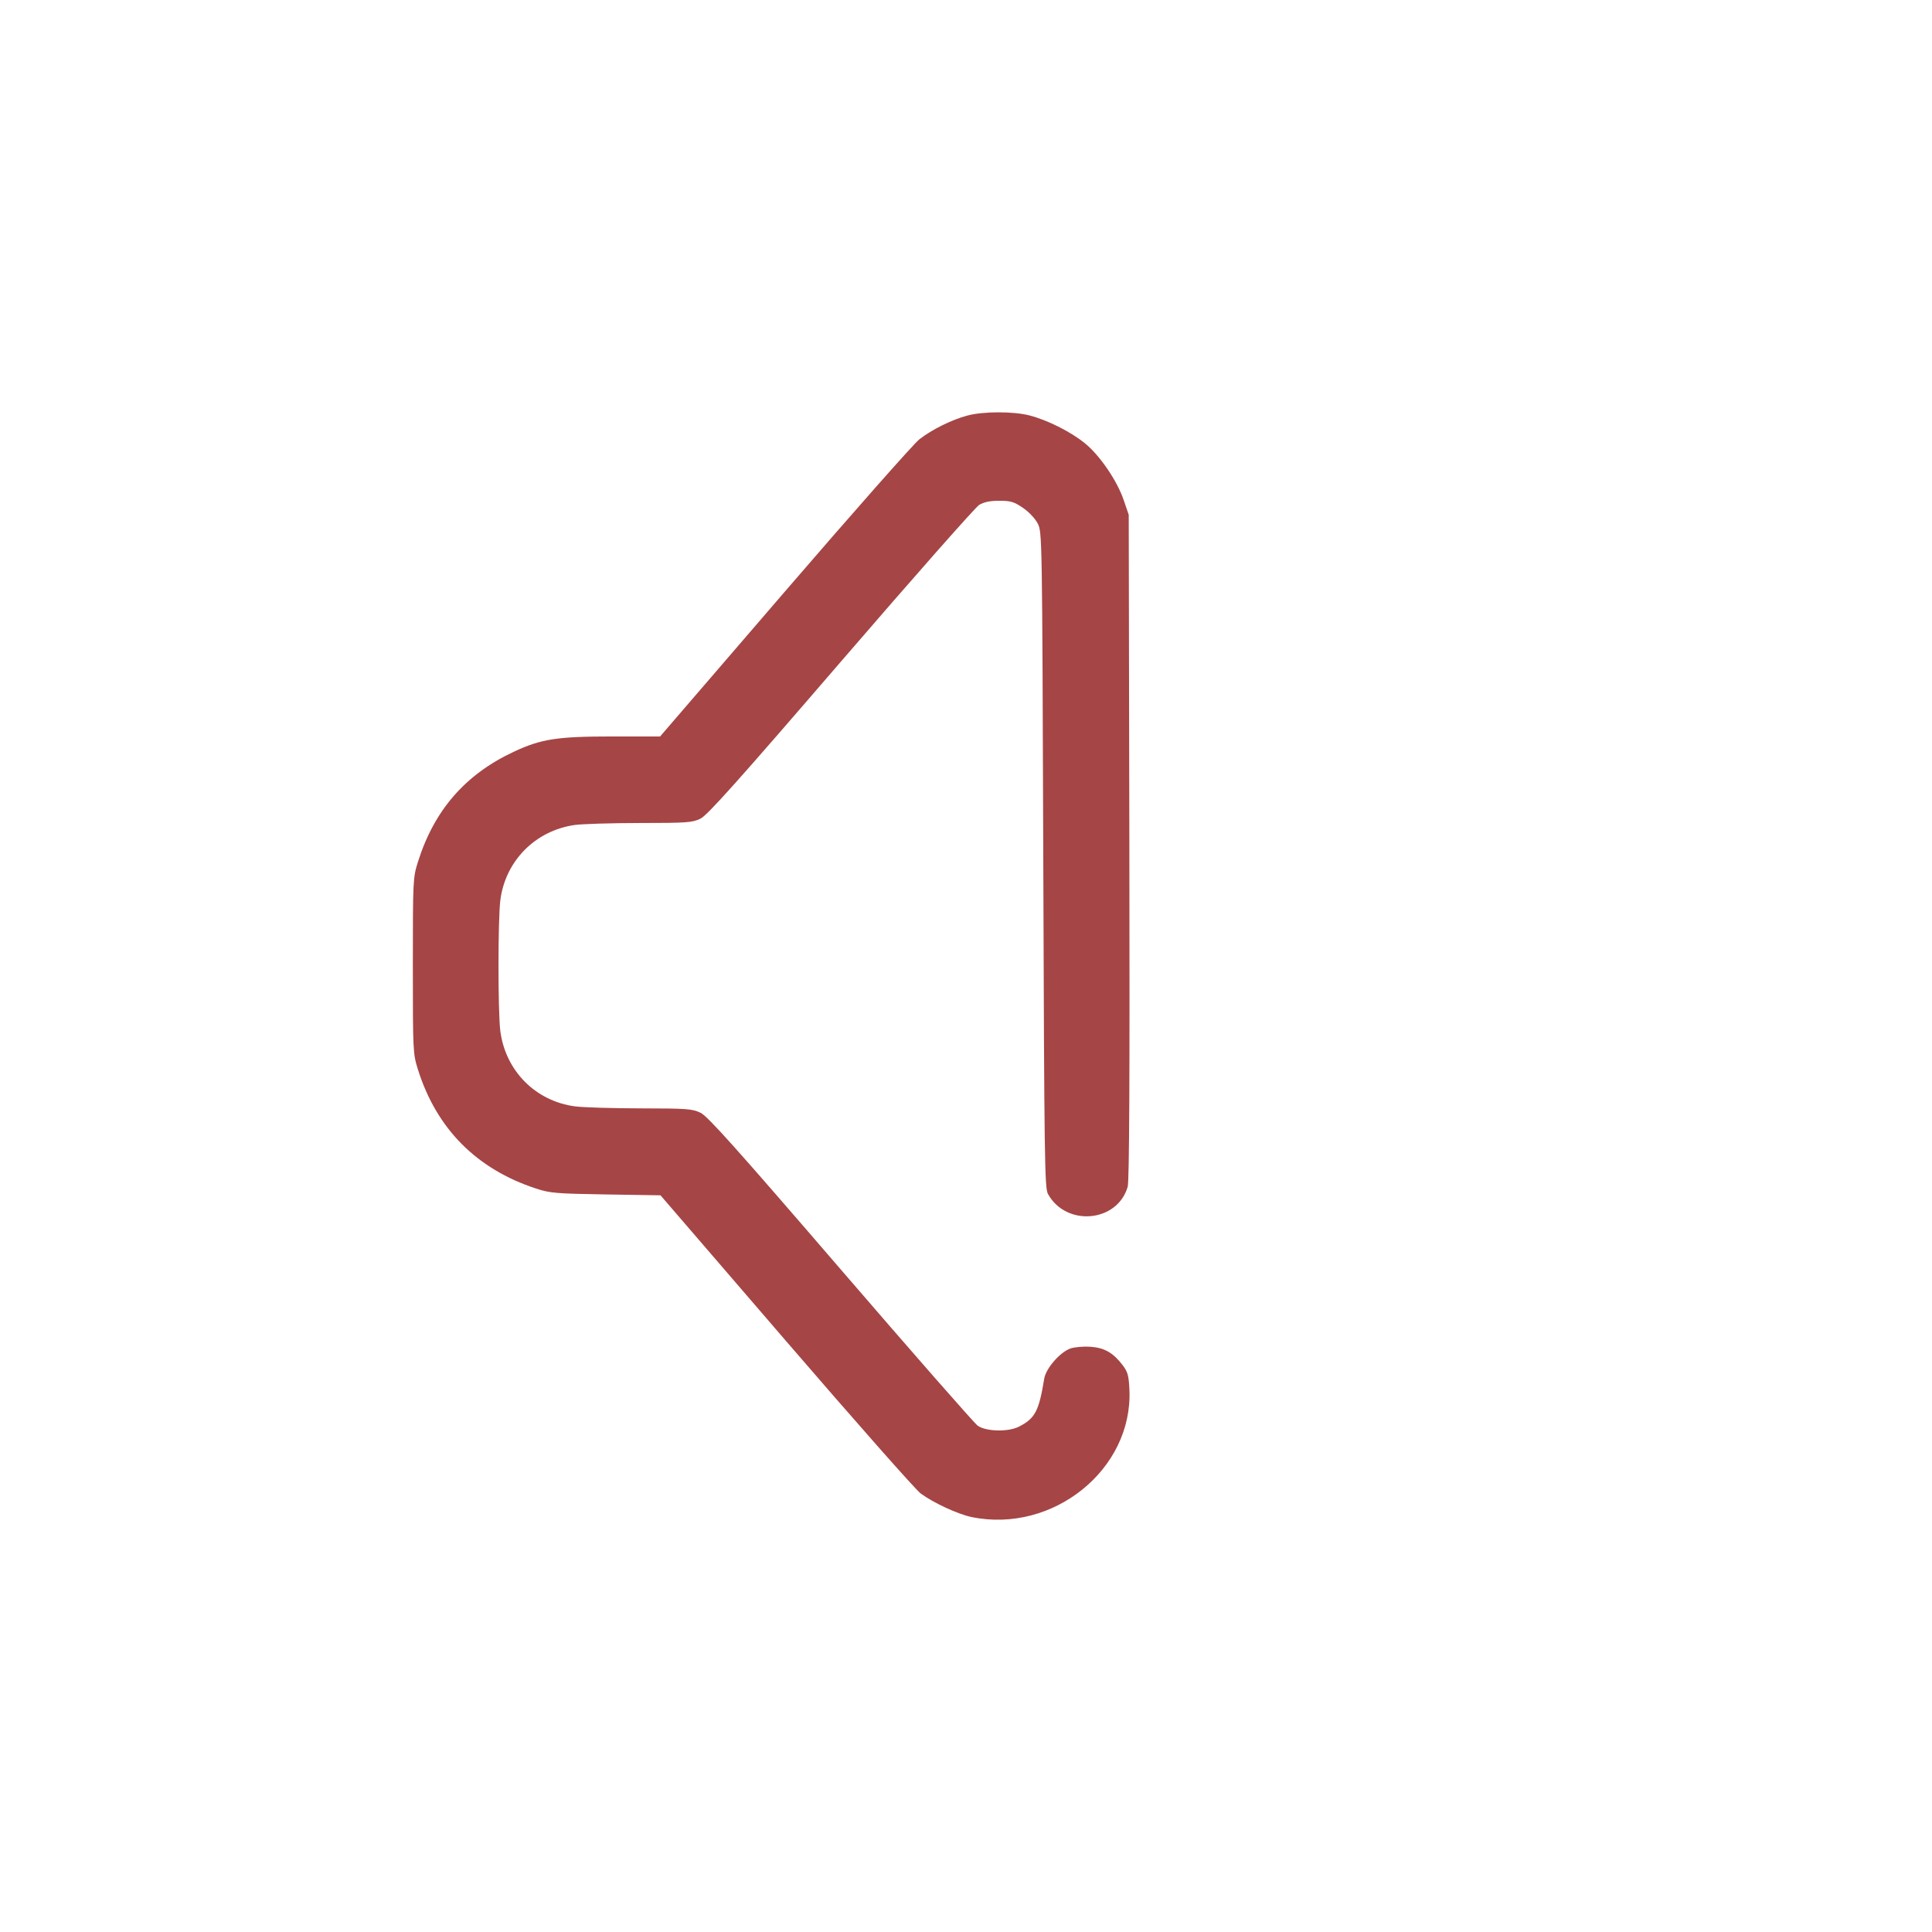
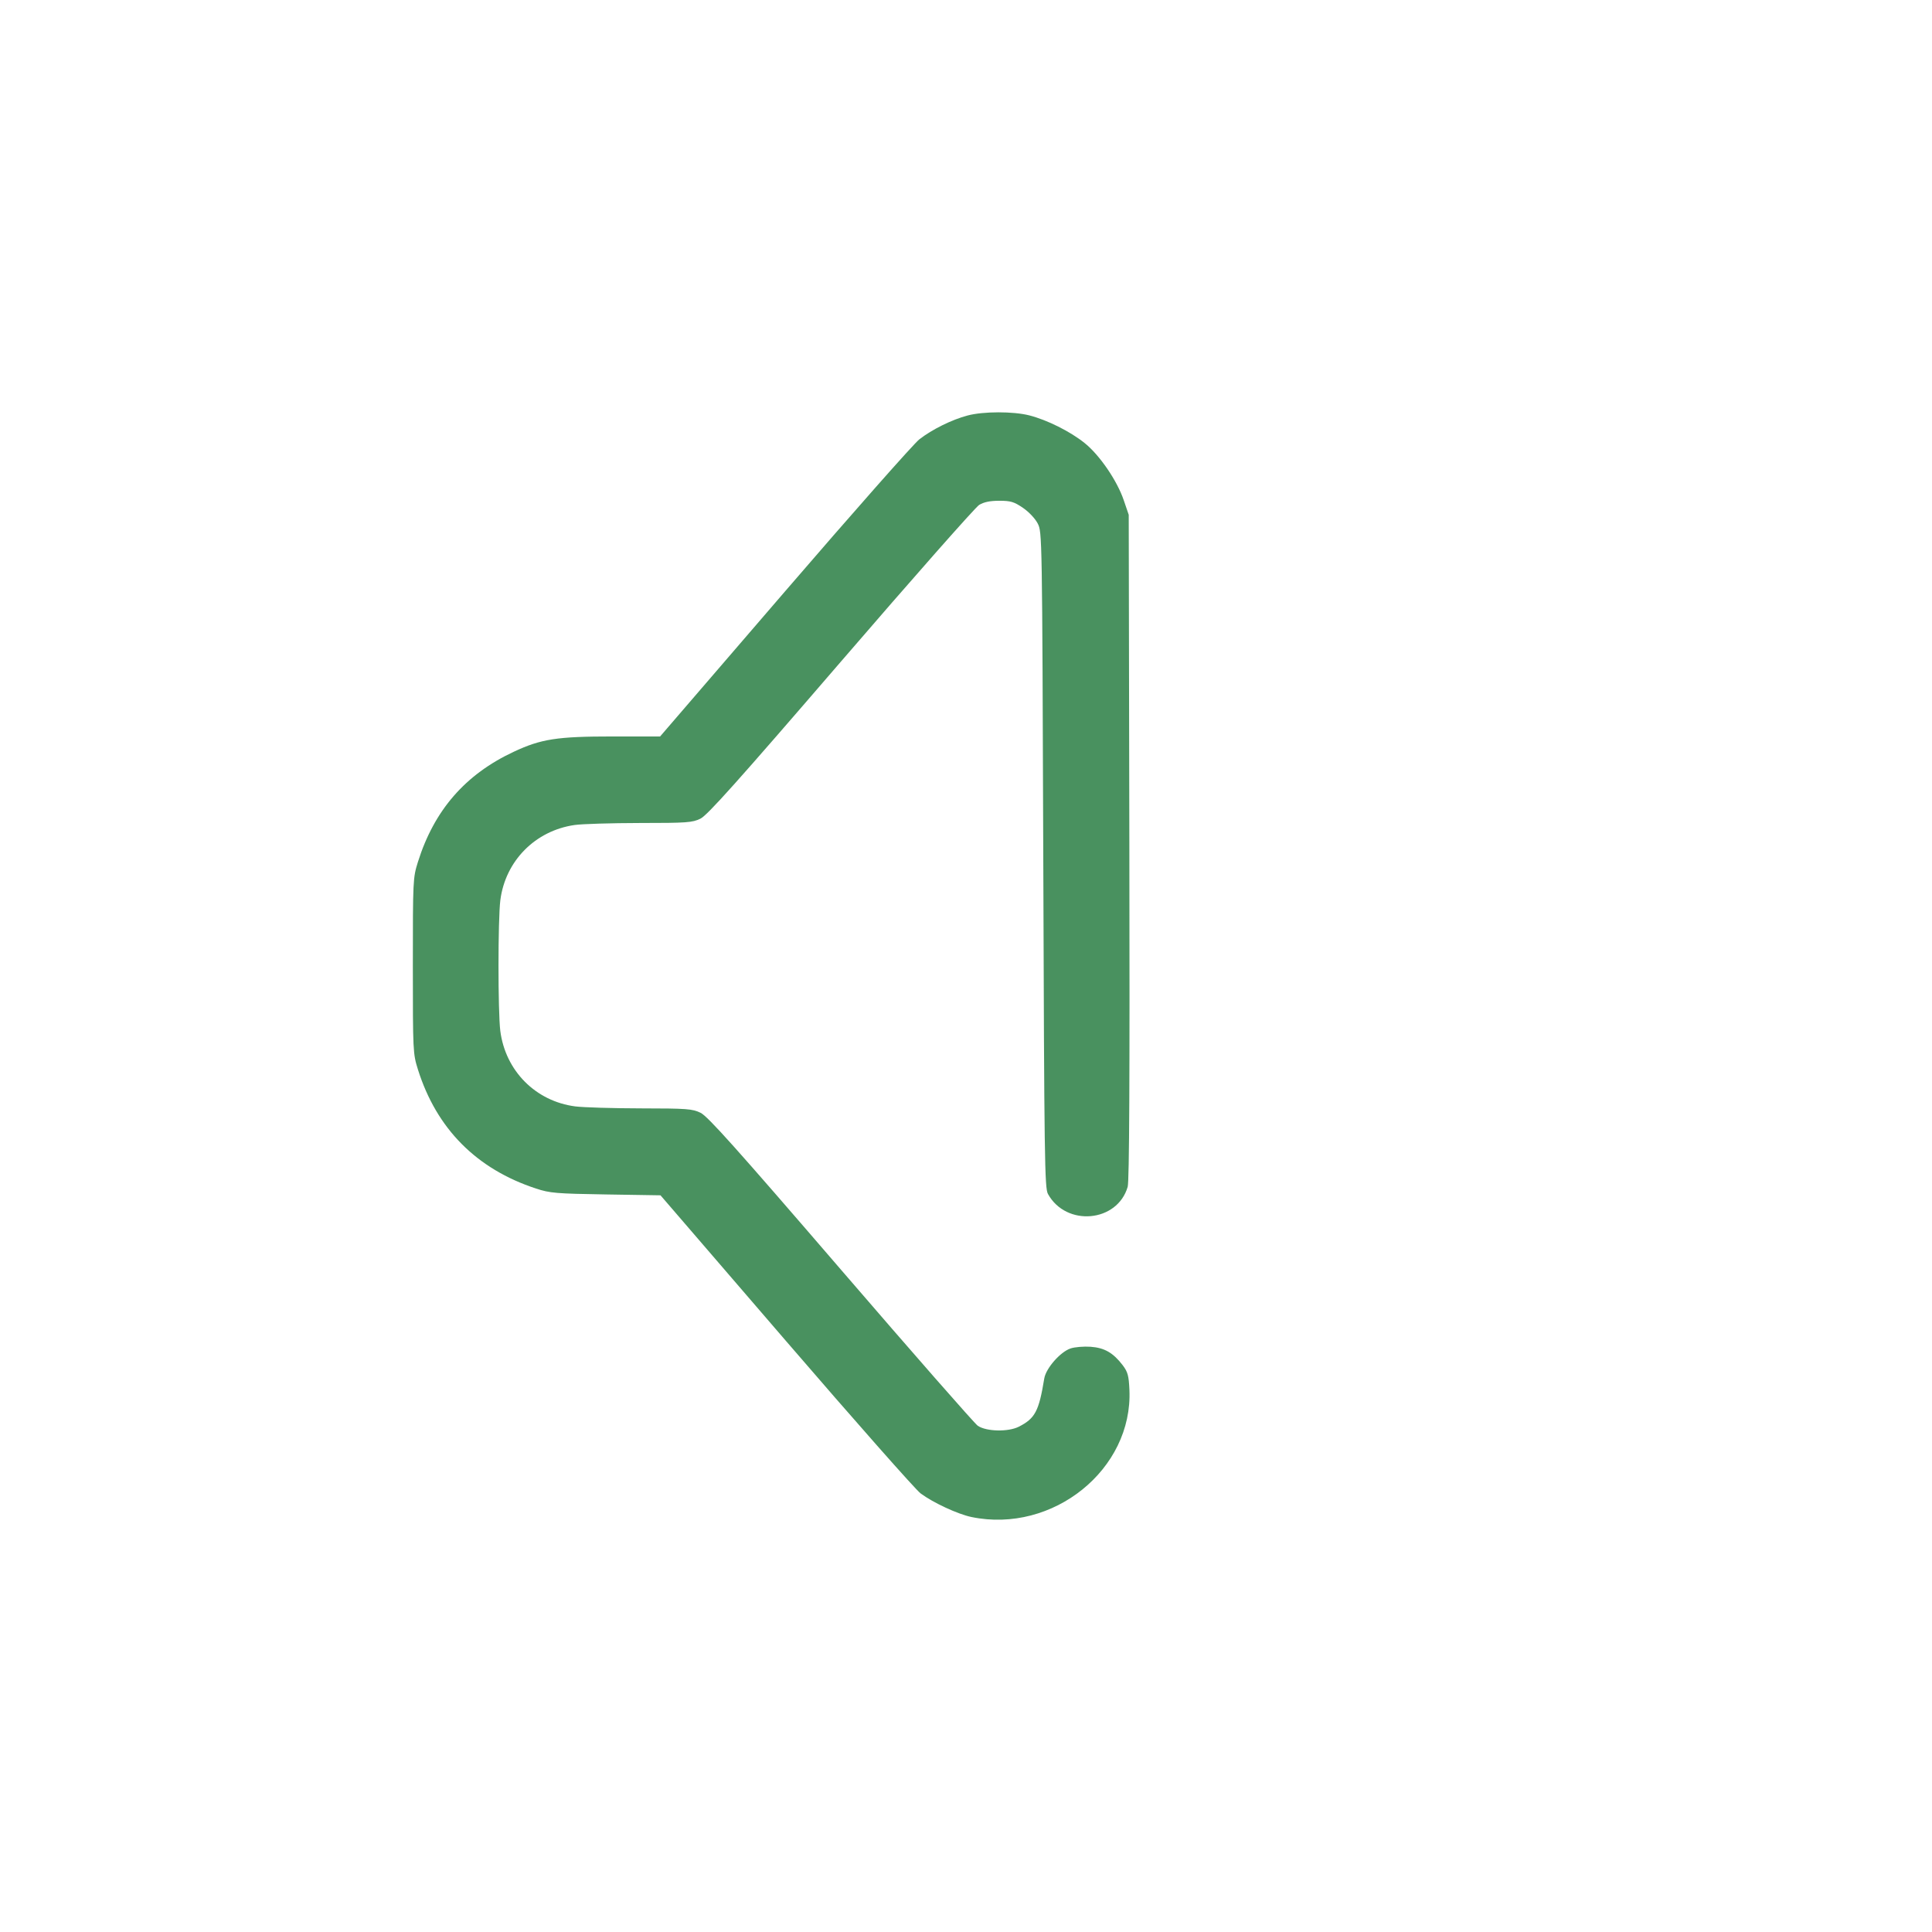
- <svg xmlns="http://www.w3.org/2000/svg" style="color:#A64545;" fill="currentColor" stroke="currentColor" stroke-width="0" viewBox="-4.8 -4.8 33.60 33.60" version="1.1" id="svg3" xml:space="preserve">
+ <svg xmlns="http://www.w3.org/2000/svg" style="color:#49915F;" fill="currentColor" stroke="currentColor" stroke-width="0" viewBox="-4.8 -4.8 33.60 33.60" version="1.1" id="svg3" xml:space="preserve">
  <defs id="defs3" />
  <g id="SVGRepo_tracerCarrier" stroke-linecap="round" stroke-linejoin="round" stroke-width="0.624" />
  <path style="fill:currentColor" id="path1" />
  <path d="M 12.028,2.426 C 11.754,2.498 11.41,2.668 11.188,2.841 11.089,2.919 10.034,4.113 8.844,5.495 L 6.68,8.008 H 5.854 c -0.964,0 -1.243,0.043 -1.719,0.266 -0.843,0.394 -1.384,1.016 -1.667,1.917 -0.086,0.275 -0.088,0.311 -0.088,1.804 0,1.493 0.002,1.529 0.088,1.804 0.324,1.031 1.02,1.733 2.056,2.072 0.24,0.079 0.348,0.088 1.213,0.102 l 0.95,0.015 2.182,2.533 c 1.2,1.393 2.254,2.586 2.341,2.651 0.221,0.164 0.647,0.361 0.885,0.411 1.417,0.293 2.81,-0.83 2.747,-2.214 -0.011,-0.246 -0.029,-0.309 -0.116,-0.425 -0.166,-0.217 -0.316,-0.304 -0.558,-0.322 -0.118,-0.008 -0.275,0.004 -0.349,0.029 -0.178,0.059 -0.429,0.345 -0.458,0.523 -0.093,0.569 -0.159,0.694 -0.442,0.838 -0.183,0.093 -0.56,0.086 -0.713,-0.015 C 12.153,19.962 11.082,18.74 9.825,17.281 8.001,15.163 7.509,14.614 7.384,14.553 7.241,14.484 7.151,14.477 6.346,14.476 5.861,14.475 5.348,14.46 5.206,14.442 4.516,14.353 3.991,13.825 3.901,13.13 c -0.042,-0.329 -0.042,-1.946 8.434e-4,-2.277 C 3.99,10.172 4.508,9.647 5.192,9.548 5.321,9.529 5.832,9.514 6.327,9.513 7.146,9.513 7.241,9.506 7.381,9.438 7.502,9.379 8.019,8.802 9.823,6.708 11.081,5.248 12.164,4.021 12.229,3.981 c 0.083,-0.05 0.188,-0.072 0.349,-0.072 0.198,-1.054e-4 0.256,0.017 0.411,0.122 0.104,0.071 0.213,0.186 0.258,0.273 0.077,0.15 0.078,0.178 0.097,5.849 0.017,5.21 0.024,5.708 0.081,5.811 0.317,0.575 1.207,0.496 1.387,-0.124 0.028,-0.097 0.037,-1.882 0.029,-5.913 L 14.83,4.153 14.744,3.901 C 14.629,3.56 14.323,3.113 14.063,2.905 13.813,2.704 13.413,2.504 13.101,2.424 12.823,2.353 12.302,2.353 12.028,2.426" stroke="none" fill="currentColor" fill-rule="evenodd" id="path1-9" style="fill:currentColor;fill-opacity:1;stroke-width:9.02669e-06" />
</svg>
